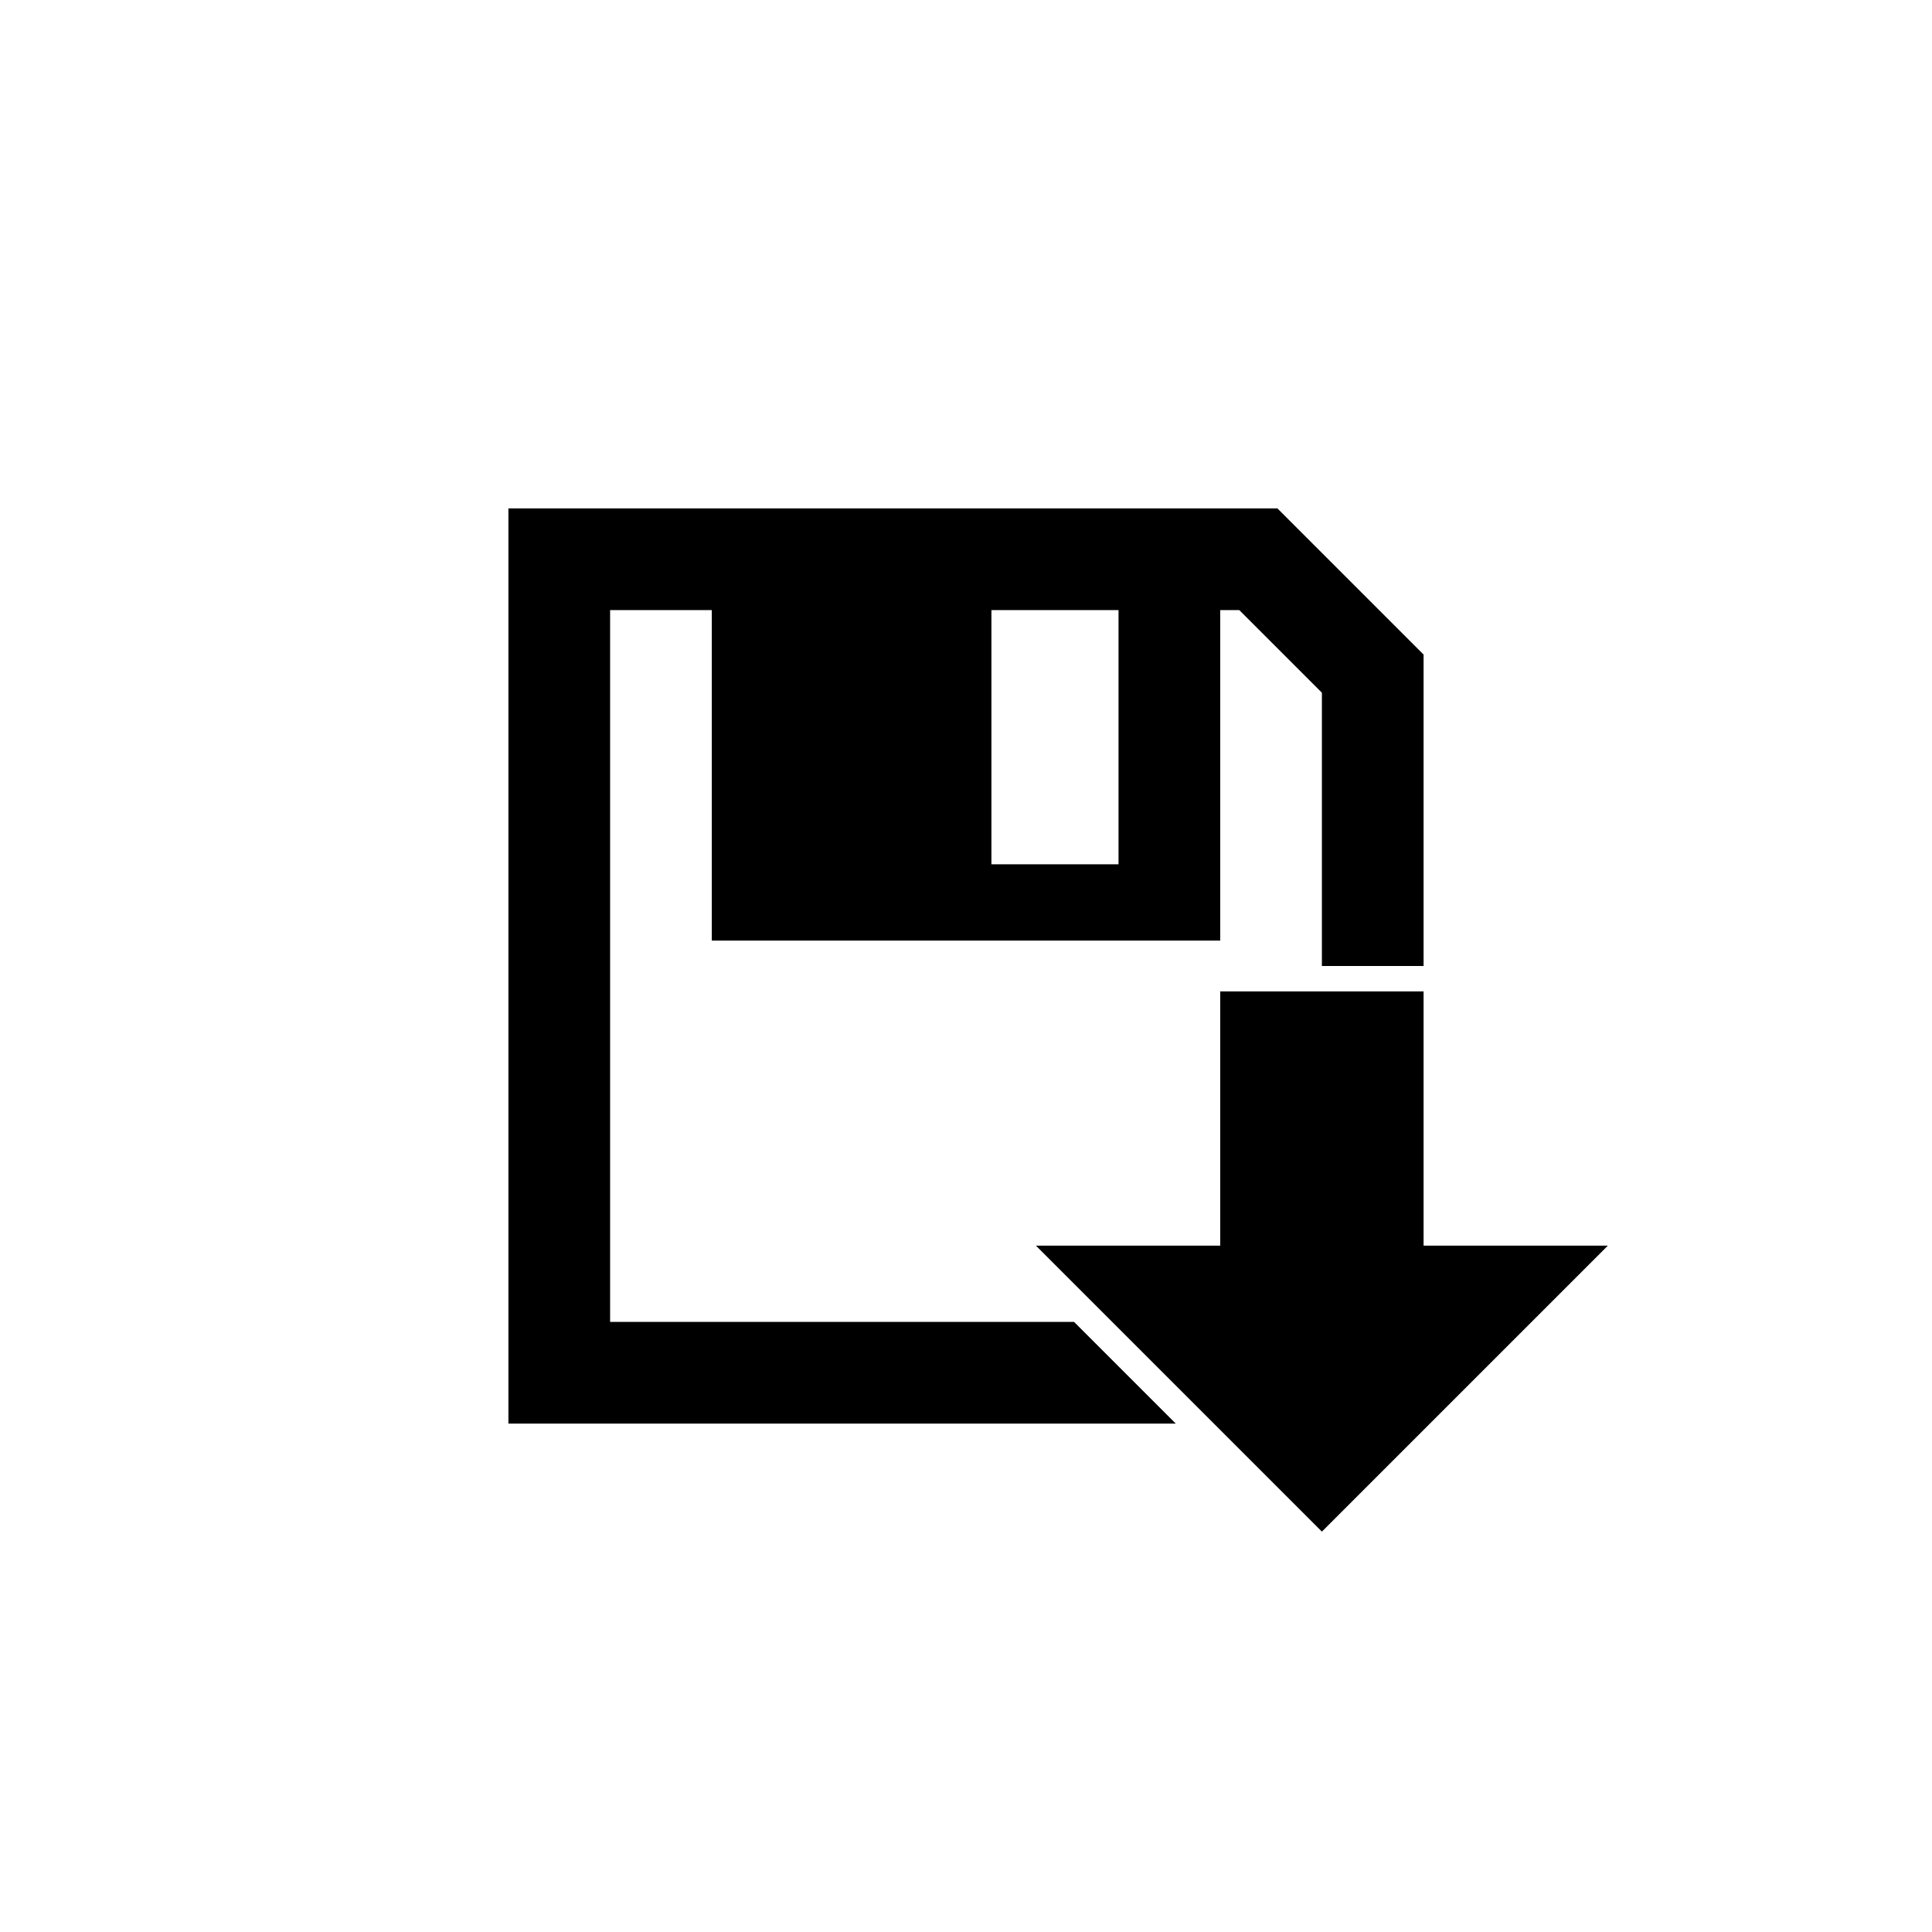
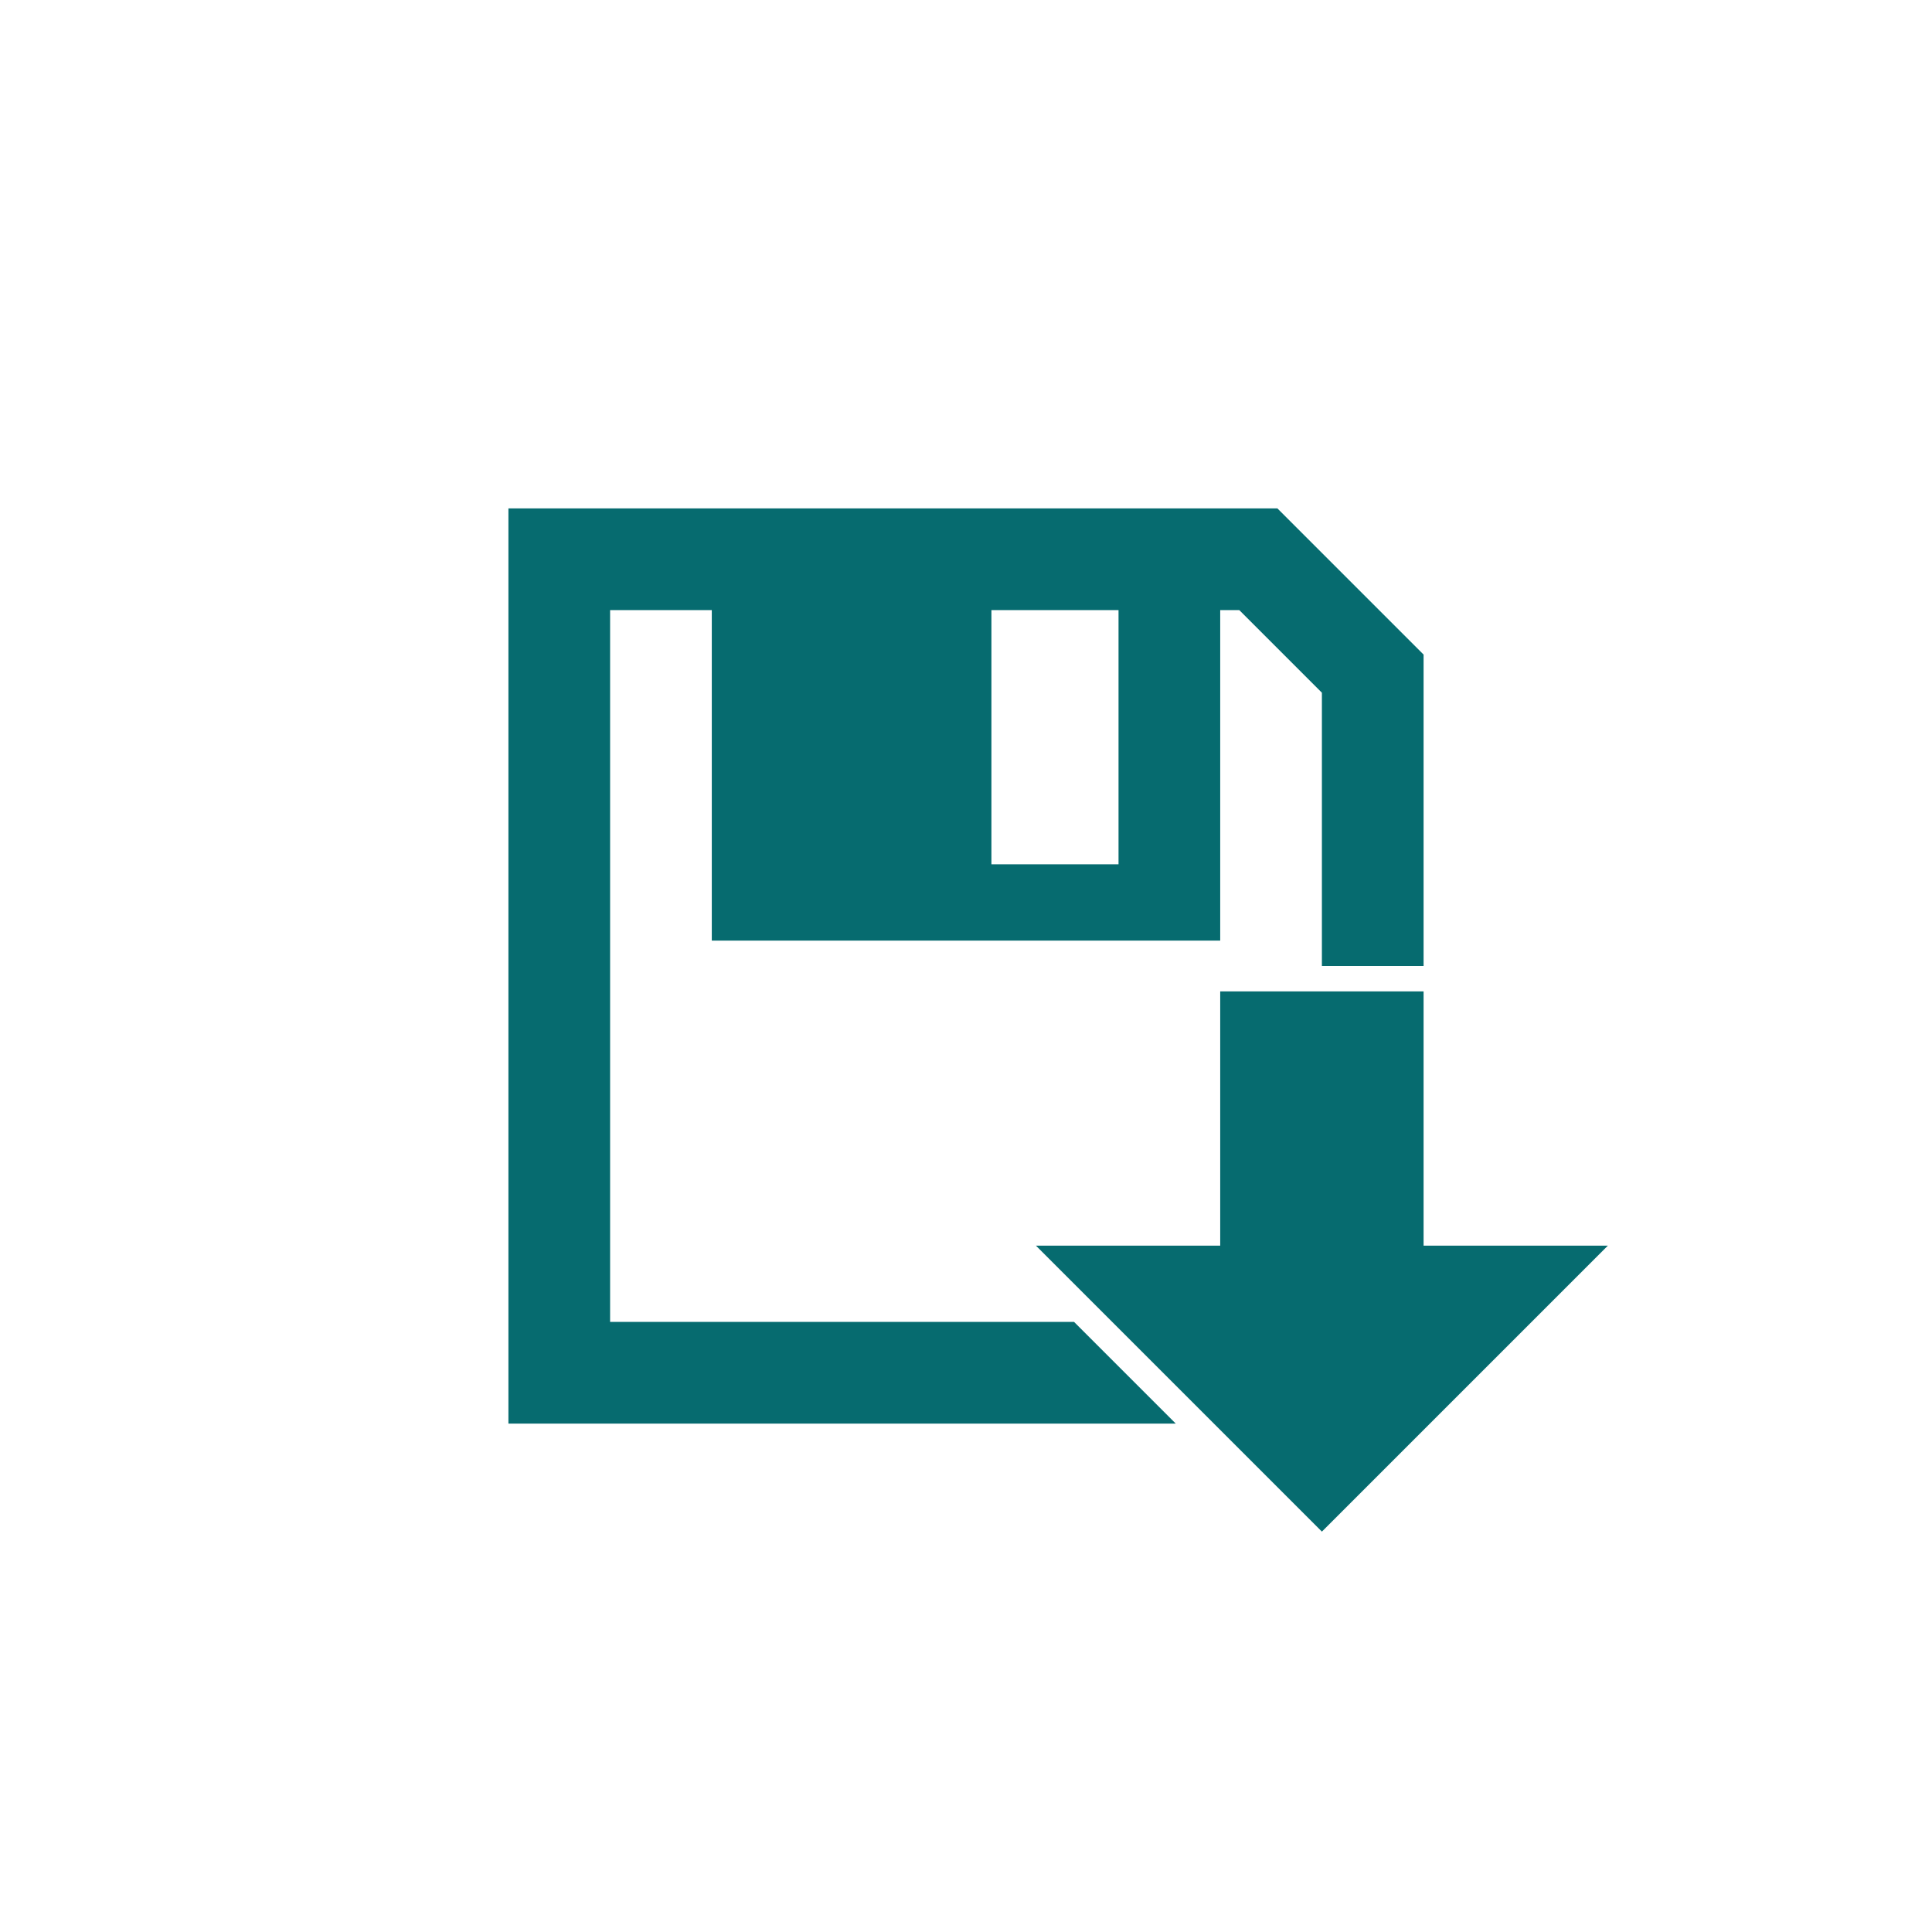
<svg xmlns="http://www.w3.org/2000/svg" width="800px" height="800px" viewBox="0 0 76 76" version="1.1" baseProfile="full" enable-background="new 0 0 76.00 76.00" xml:space="preserve">
-   <path fill="#000000" fill-opacity="1" stroke-width="0.2" stroke-linejoin="round" d="M 48,39L 56,39L 56,49L 63.25,49L 52,60.25L 40.75,49L 48,49L 48,39 Z M 20,20L 50.25,20L 56,25.75L 56,38L 52,38L 52,27.25L 48.75,24L 48,24L 48,37L 28,37L 28,24L 24,24L 24,52L 42.25,52L 46.25,56L 20,56L 20,20 Z M 39,24L 39,34L 44,34L 44,24L 39,24 Z " />
+   <path fill="#066B6F" fill-opacity="1" stroke-width="0.2" stroke-linejoin="round" d="M 48,39L 56,39L 56,49L 63.25,49L 52,60.25L 40.75,49L 48,49L 48,39 Z M 20,20L 50.25,20L 56,25.75L 56,38L 52,38L 52,27.25L 48.75,24L 48,24L 48,37L 28,37L 28,24L 24,24L 24,52L 42.25,52L 46.25,56L 20,56L 20,20 Z M 39,24L 39,34L 44,34L 44,24L 39,24 Z " />
</svg>
